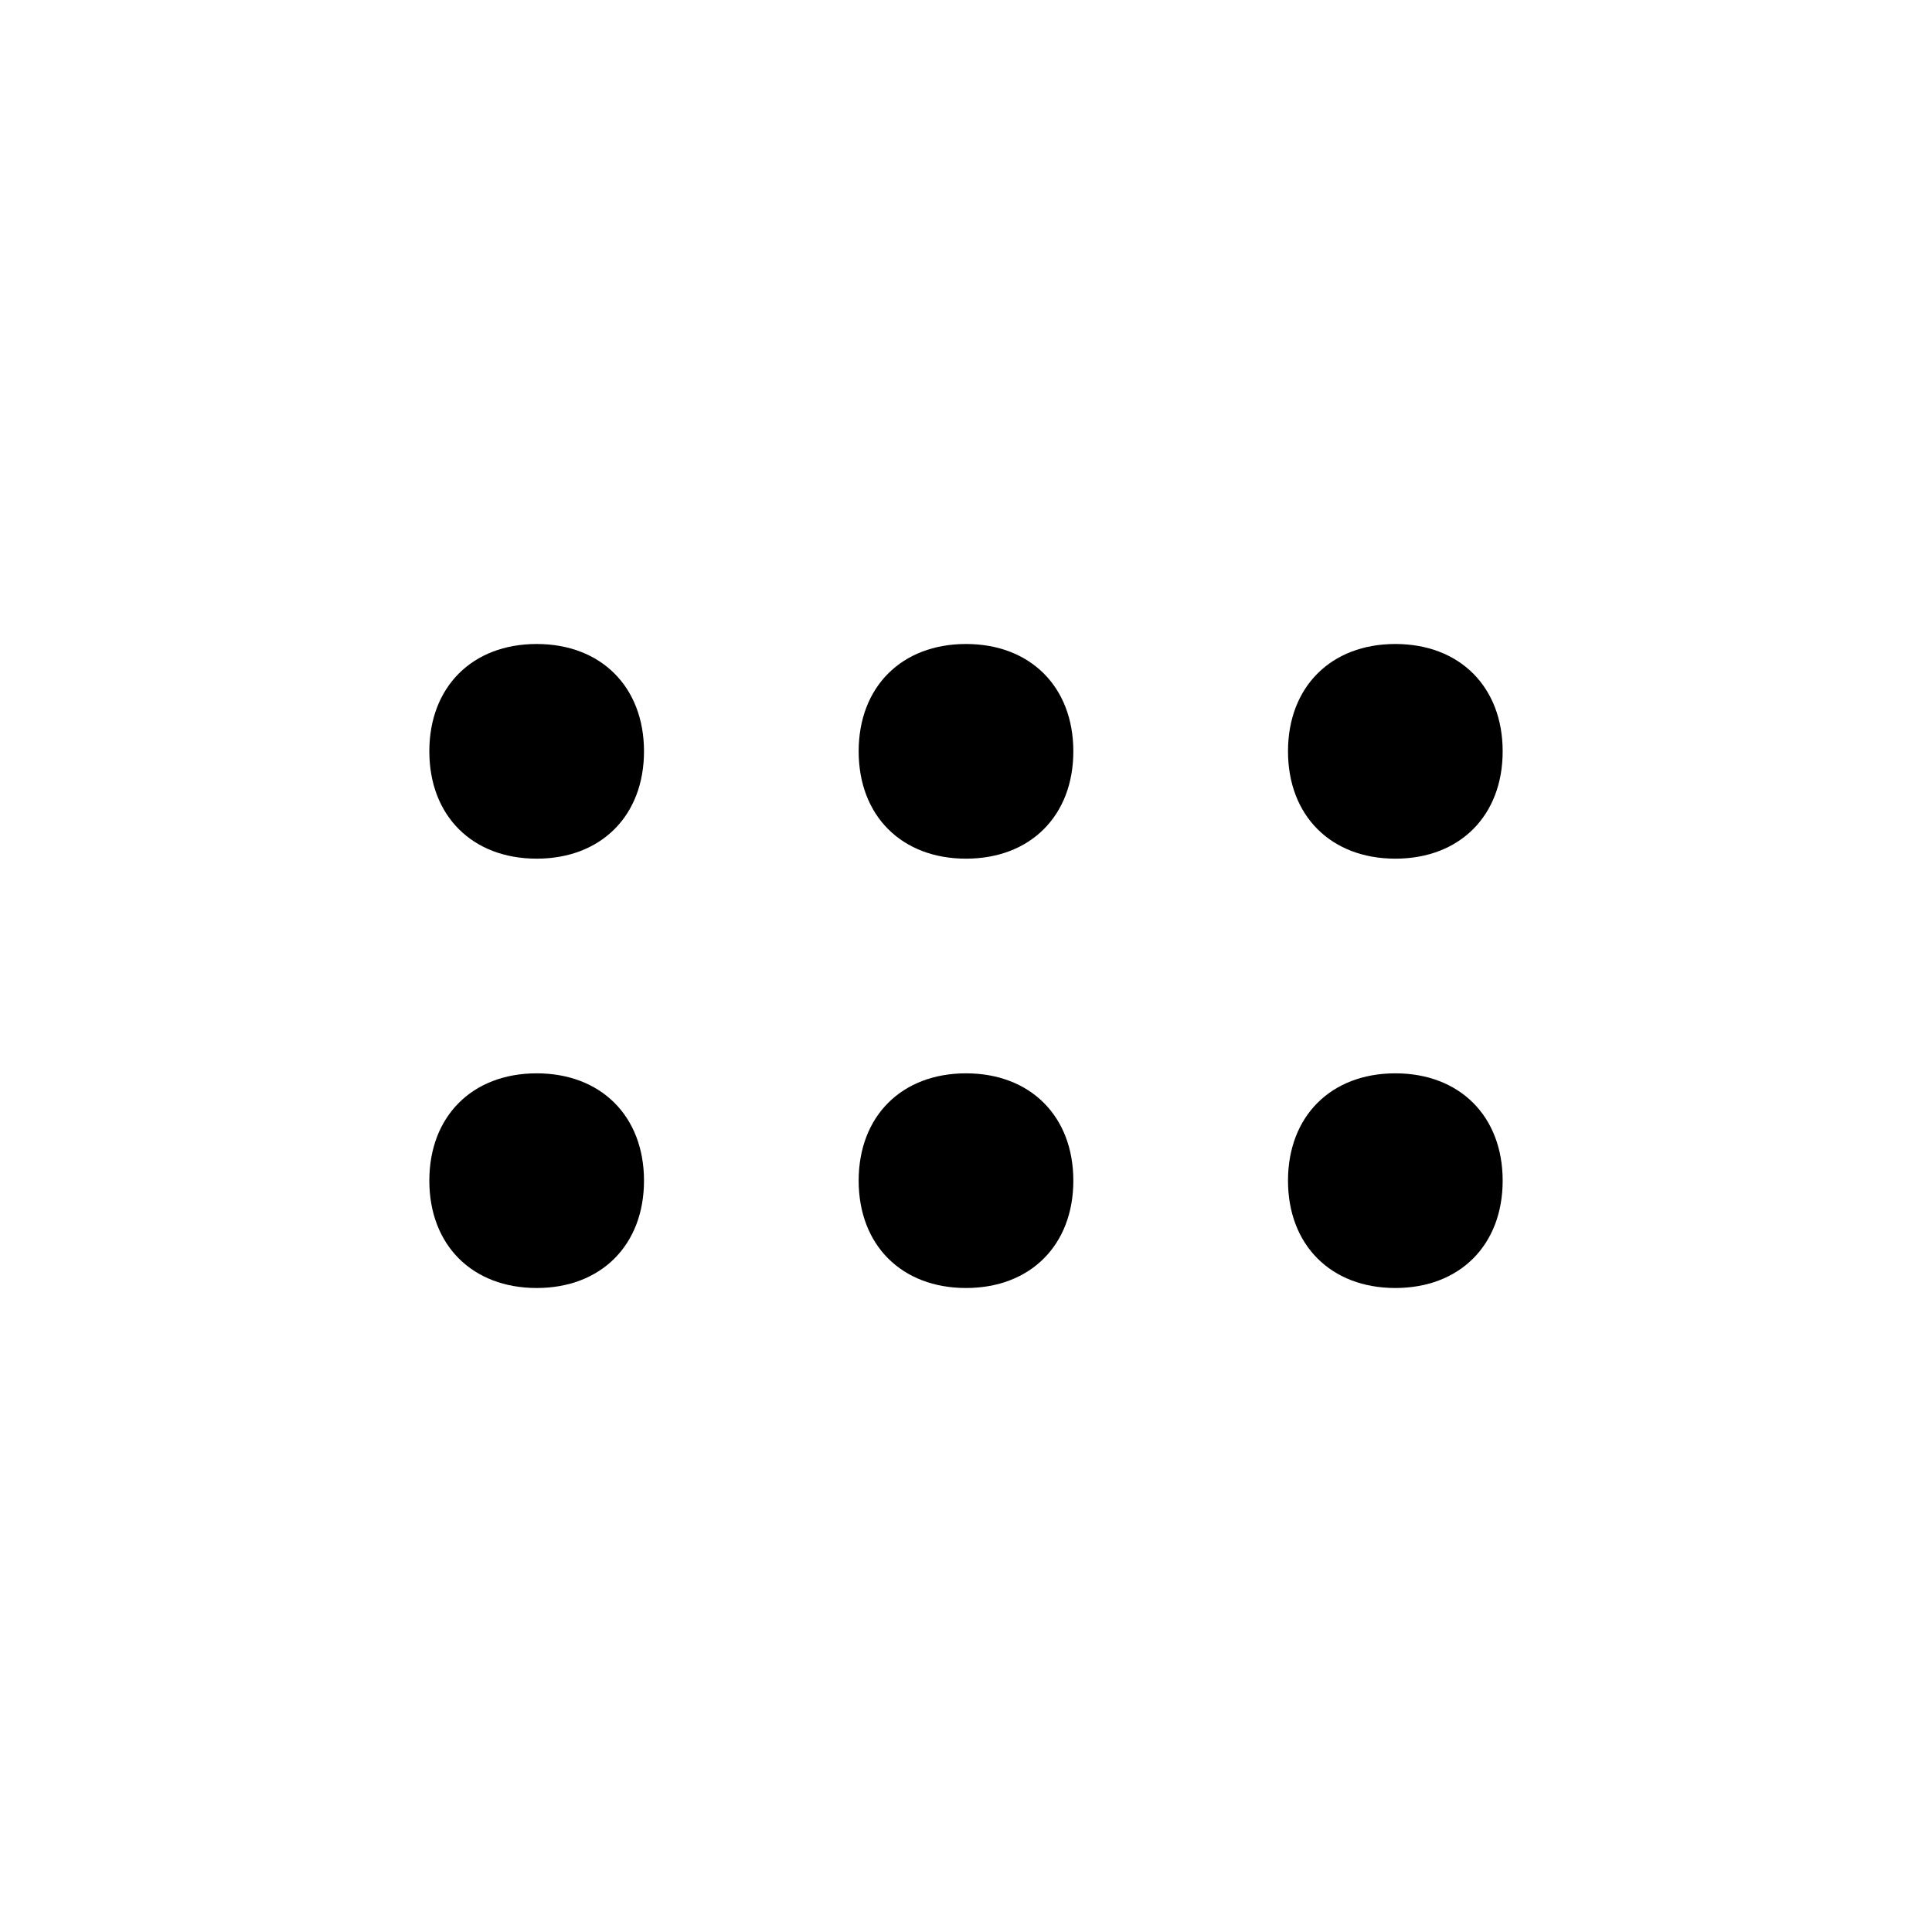
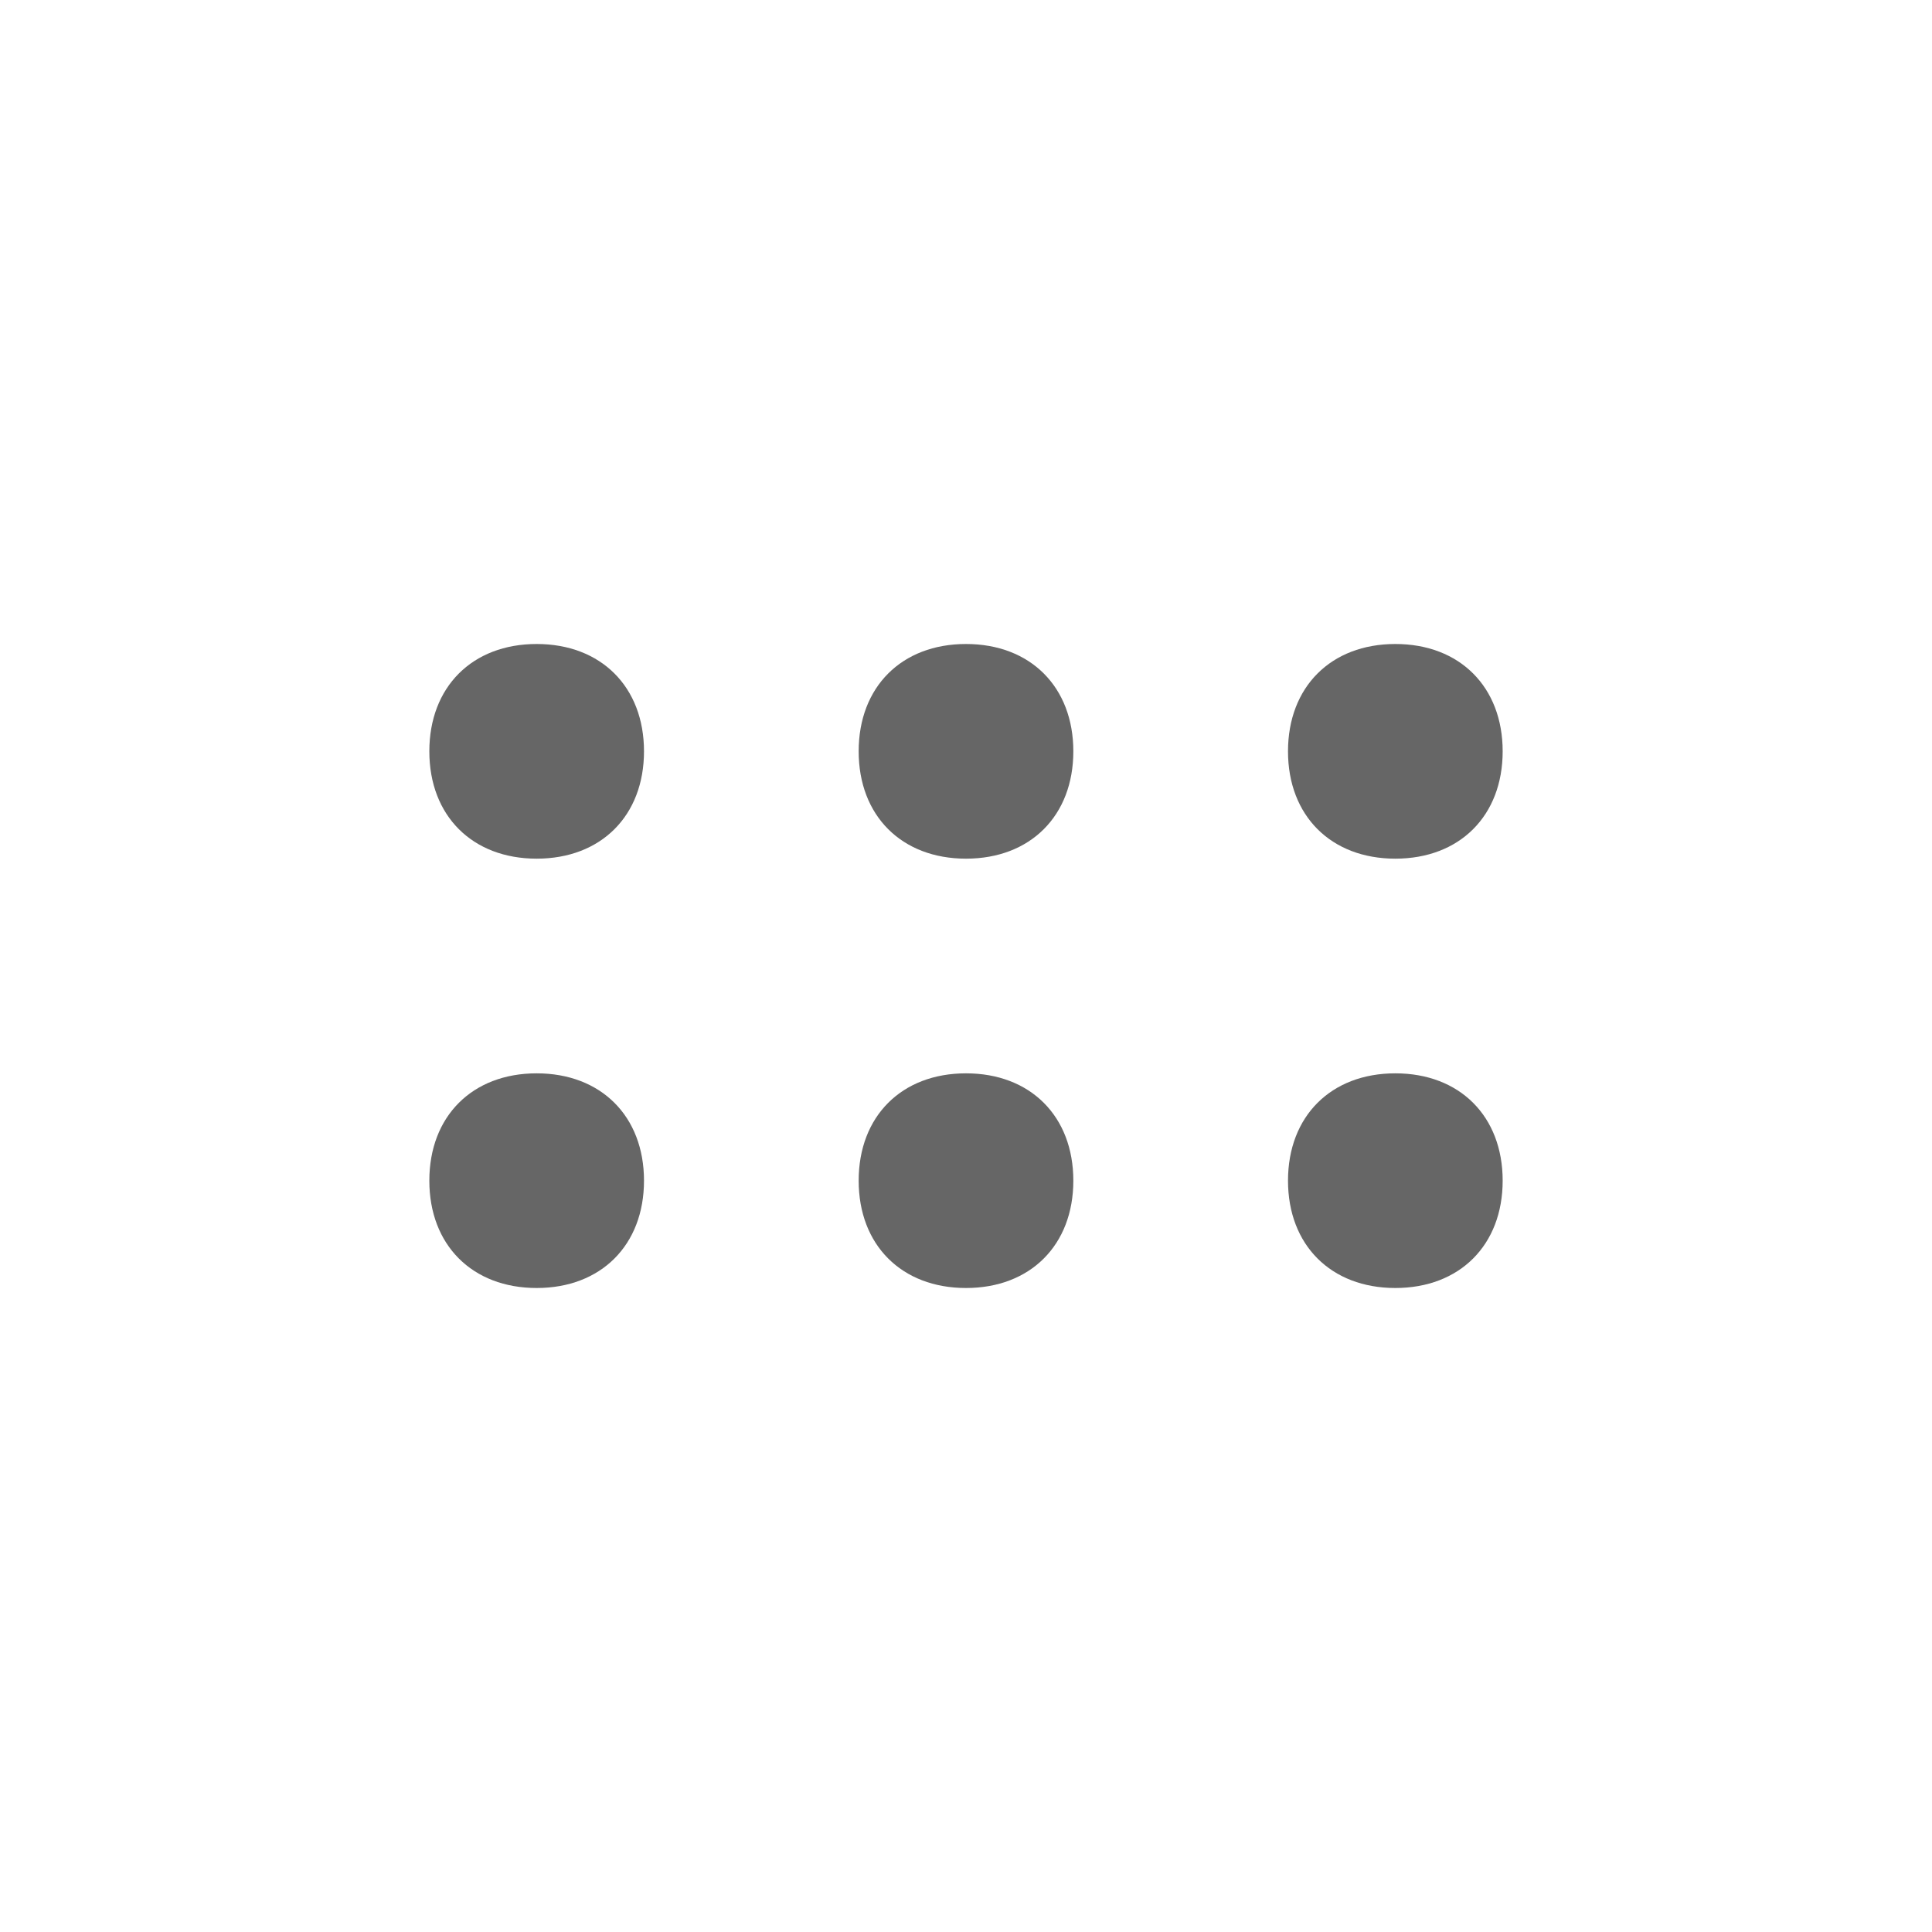
- <svg xmlns="http://www.w3.org/2000/svg" width="18" height="18" viewBox="0 0 18 18" role="img" aria-hidden="true" focusable="false">
-   <path d="M13,8c0.6,0,1-0.4,1-1s-0.4-1-1-1s-1,0.4-1,1S12.4,8,13,8z M5,6C4.4,6,4,6.4,4,7s0.4,1,1,1s1-0.4,1-1S5.6,6,5,6z M5,10 c-0.6,0-1,0.4-1,1s0.4,1,1,1s1-0.4,1-1S5.6,10,5,10z M13,10c-0.6,0-1,0.4-1,1s0.4,1,1,1s1-0.4,1-1S13.6,10,13,10z M9,6 C8.4,6,8,6.4,8,7s0.4,1,1,1s1-0.4,1-1S9.6,6,9,6z M9,10c-0.6,0-1,0.4-1,1s0.4,1,1,1s1-0.4,1-1S9.6,10,9,10z" />
+ <svg xmlns="http://www.w3.org/2000/svg" version="1.1" id="レイヤー_1" focusable="false" x="0px" y="0px" viewBox="0 0 18 18" style="enable-background:new 0 0 18 18;" xml:space="preserve">
+   <style type="text/css">
+ 	.st0{fill:#666666;}
+ </style>
+   <path class="st0" d="M13,8c0.6,0,1-0.4,1-1s-0.4-1-1-1s-1,0.4-1,1S12.4,8,13,8z M5,6C4.4,6,4,6.4,4,7s0.4,1,1,1s1-0.4,1-1S5.6,6,5,6  z M5,10c-0.6,0-1,0.4-1,1s0.4,1,1,1s1-0.4,1-1S5.6,10,5,10z M13,10c-0.6,0-1,0.4-1,1s0.4,1,1,1s1-0.4,1-1S13.6,10,13,10z M9,6  C8.4,6,8,6.4,8,7s0.4,1,1,1s1-0.4,1-1S9.6,6,9,6z M9,10c-0.6,0-1,0.4-1,1s0.4,1,1,1s1-0.4,1-1S9.6,10,9,10z" />
</svg>
